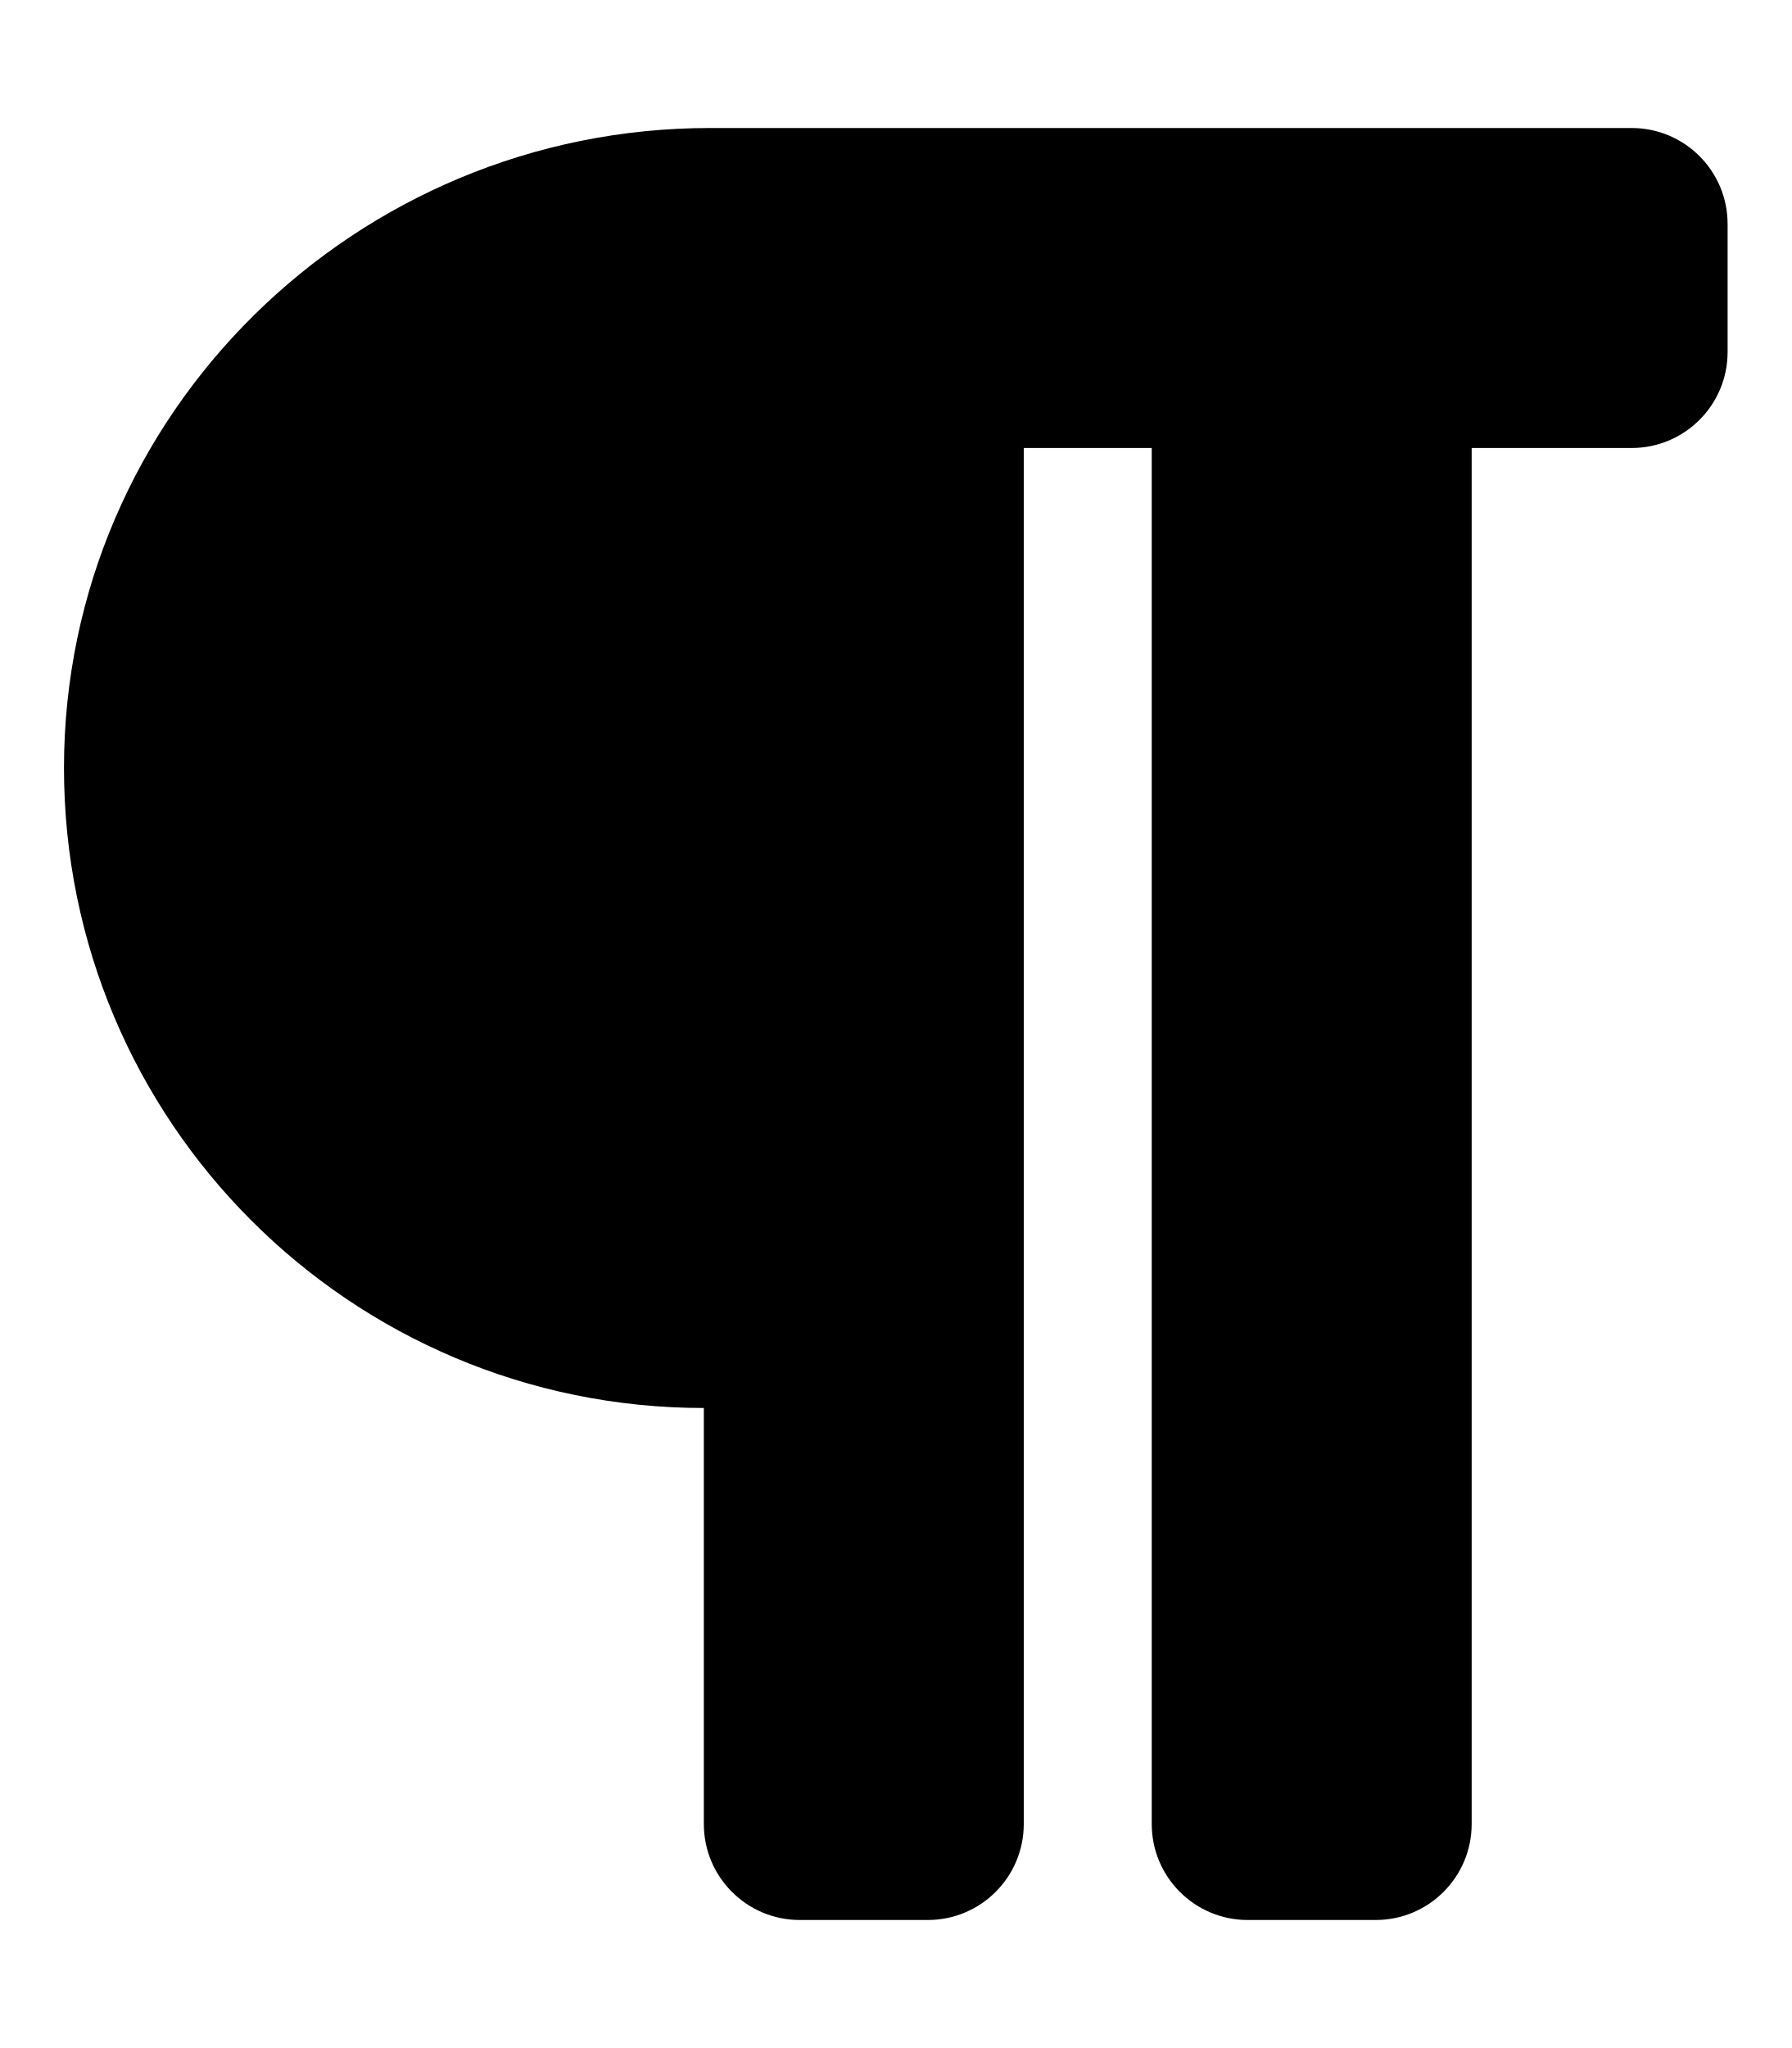
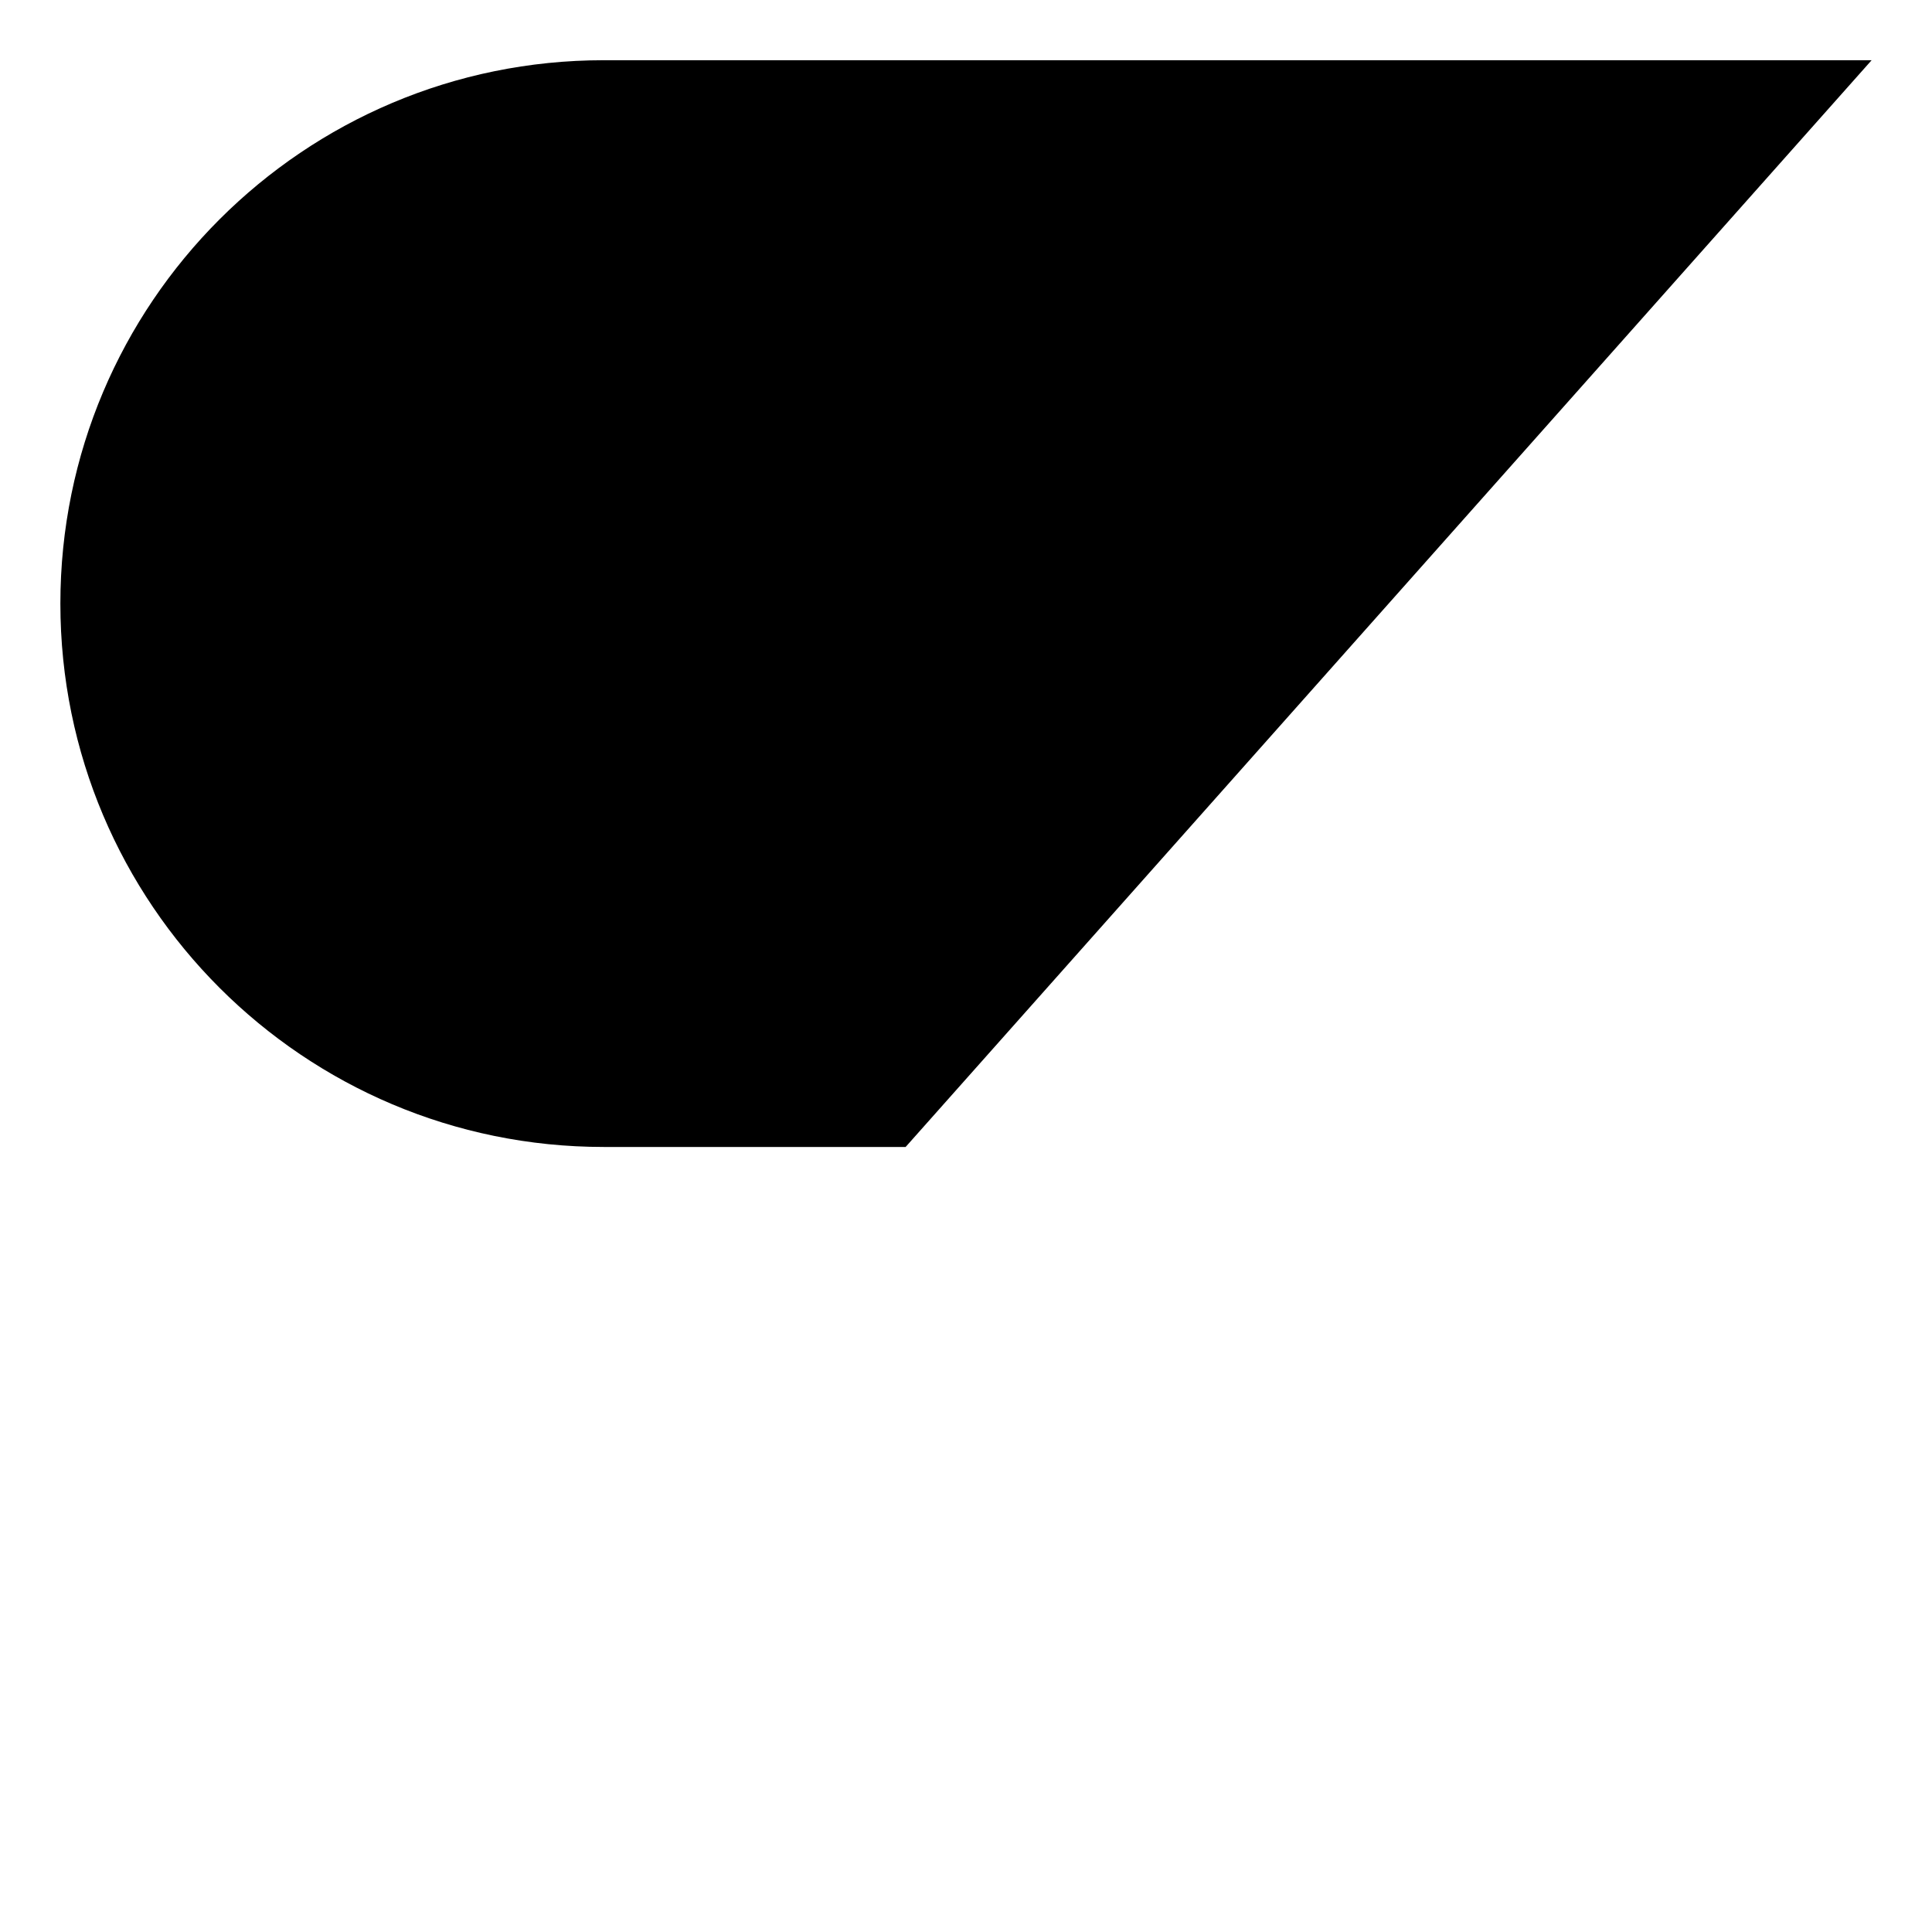
- <svg xmlns="http://www.w3.org/2000/svg" viewBox="0 0 448 512">
-   <path d="M408 32H177.531C88.948 32 16.045 103.335 16 191.918 15.956 280.321 87.607 352 176 352v104c0 13.255 10.745 24 24 24h32c13.255 0 24-10.745 24-24V112h32v344c0 13.255 10.745 24 24 24h32c13.255 0 24-10.745 24-24V112h40c13.255 0 24-10.745 24-24V56c0-13.255-10.745-24-24-24z" />
+ <svg xmlns="http://www.w3.org/2000/svg" viewBox="0 0 24 24">
+   <line class="ql-stroke" x1="11.25" y1="0.748" x2="11.25" y2="23.248" />
+   <line class="ql-stroke" x1="17.25" y1="0.748" x2="17.25" y2="23.248" />
+   <path class="ql-stroke" d="M11.25,14.248H7.5a6.75,6.75,0,0,1,0-13.5H23.25" />
</svg>
